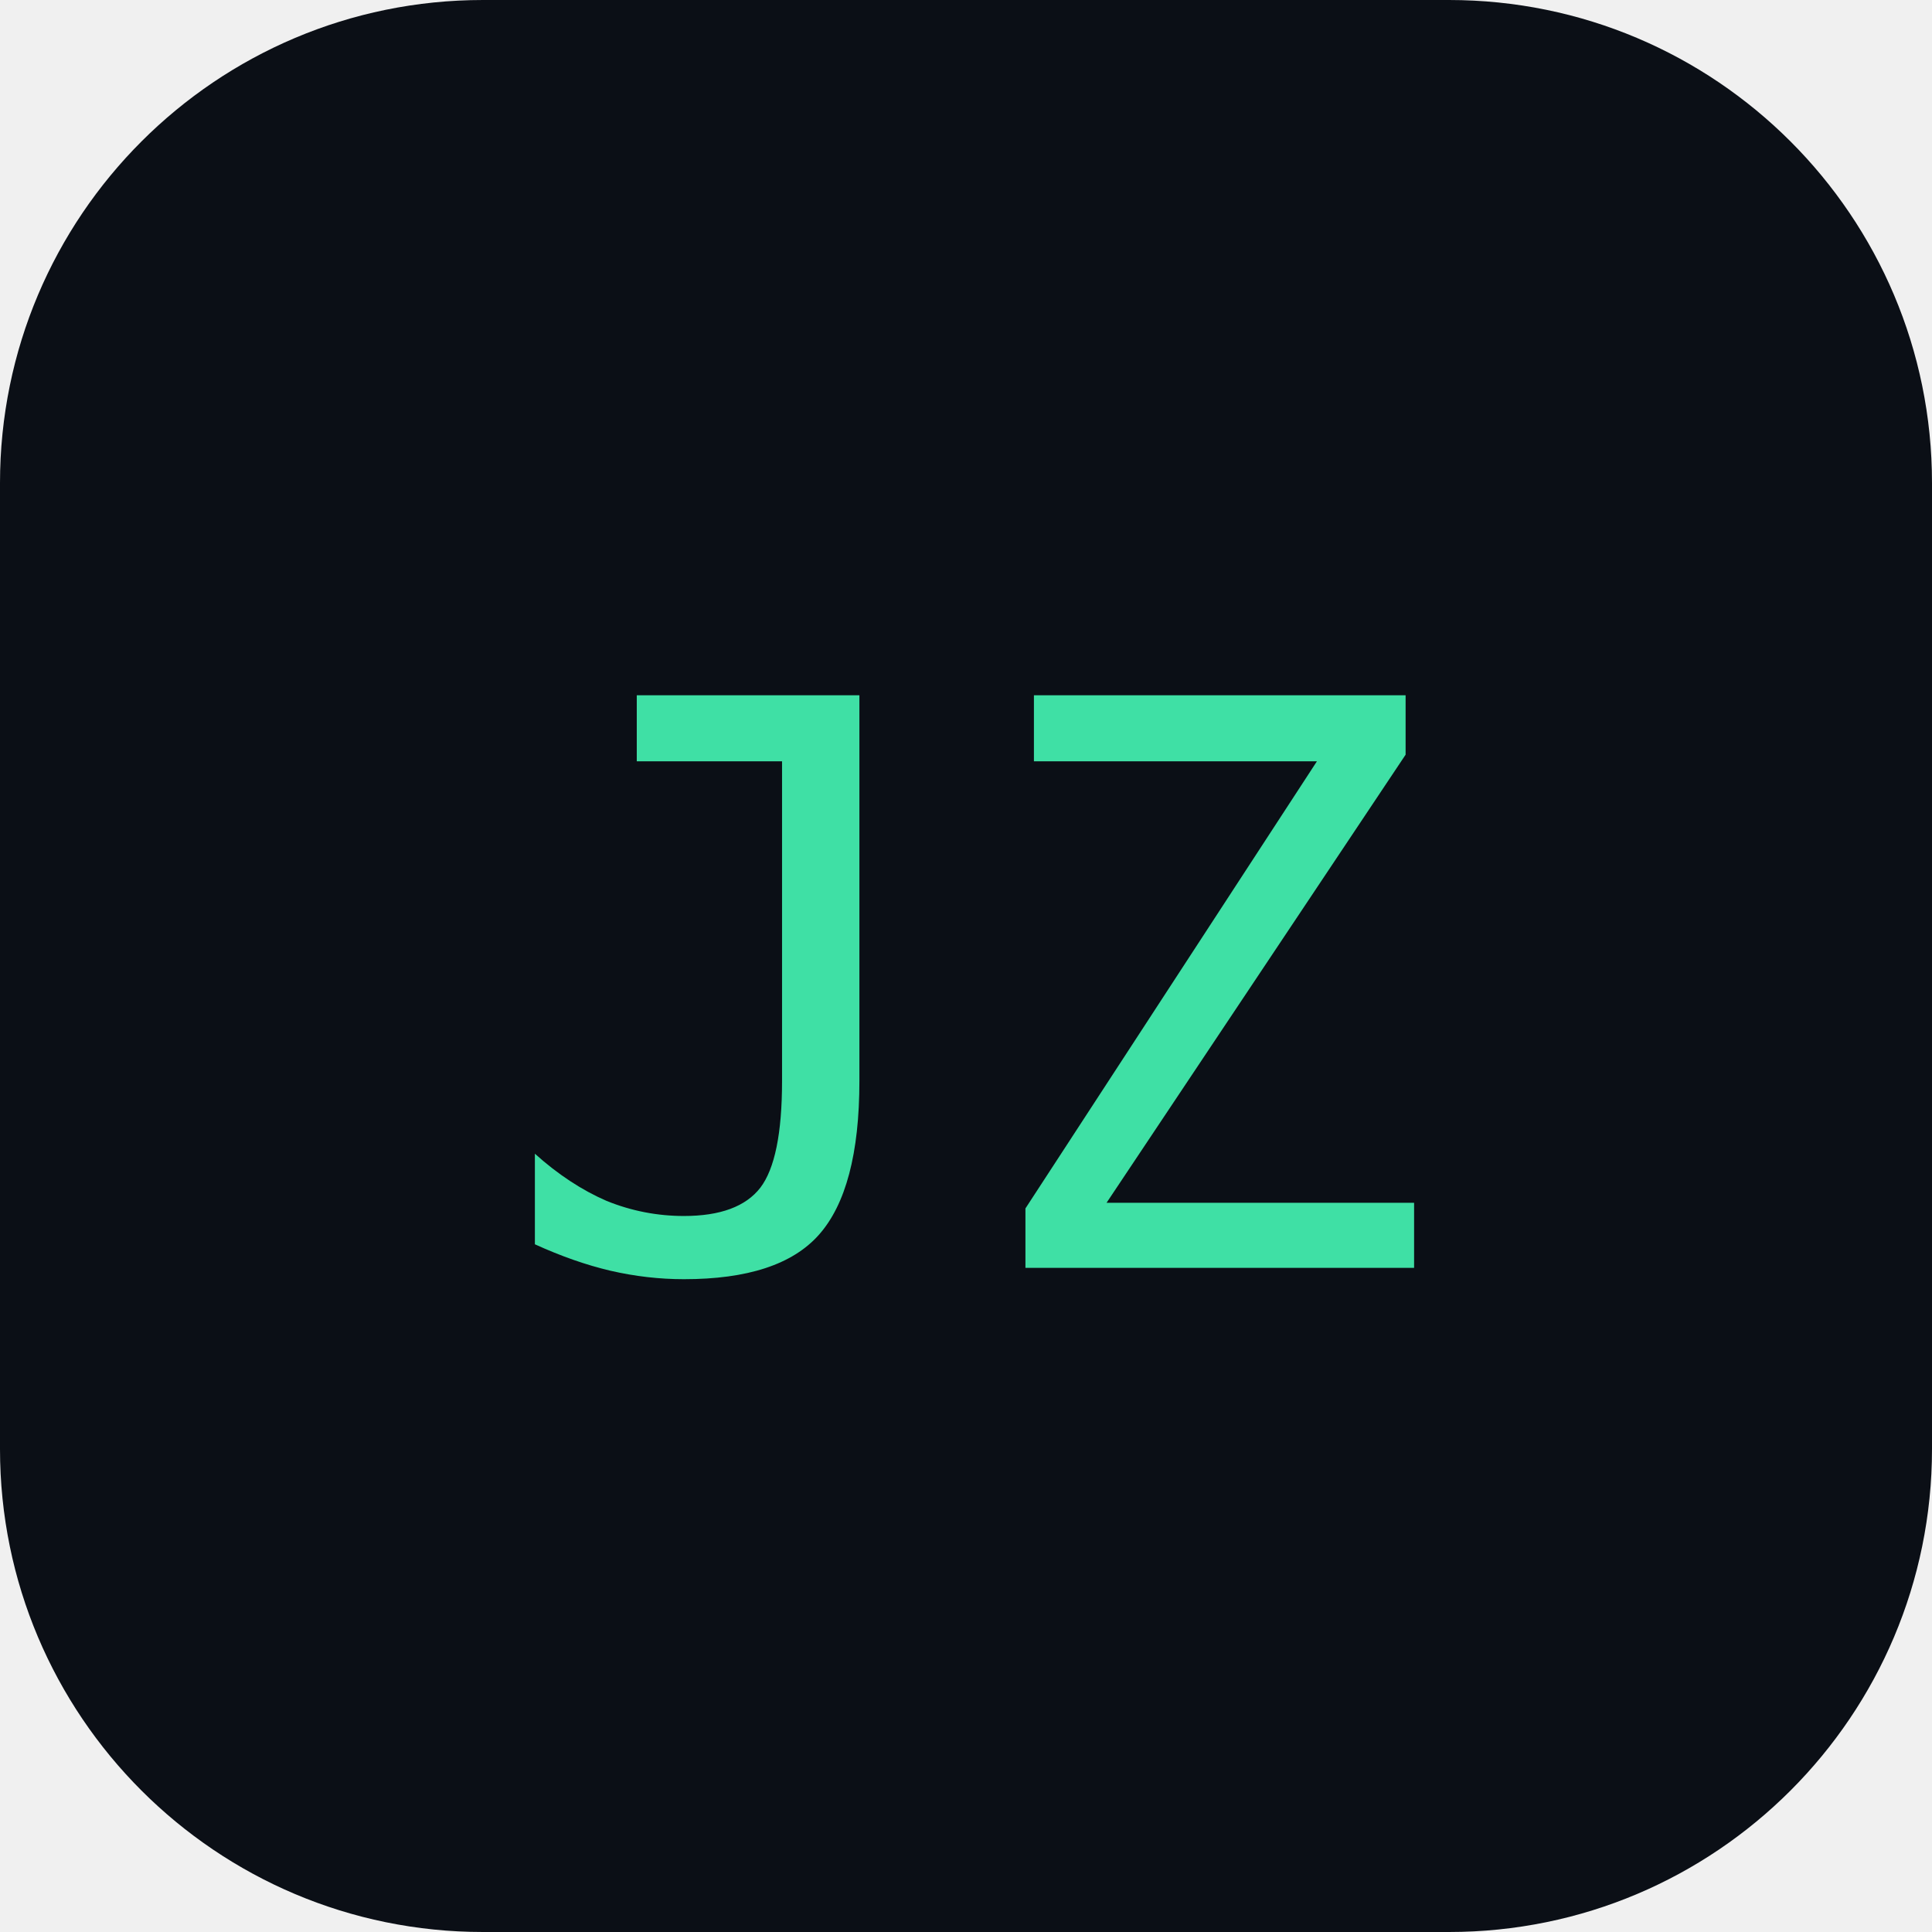
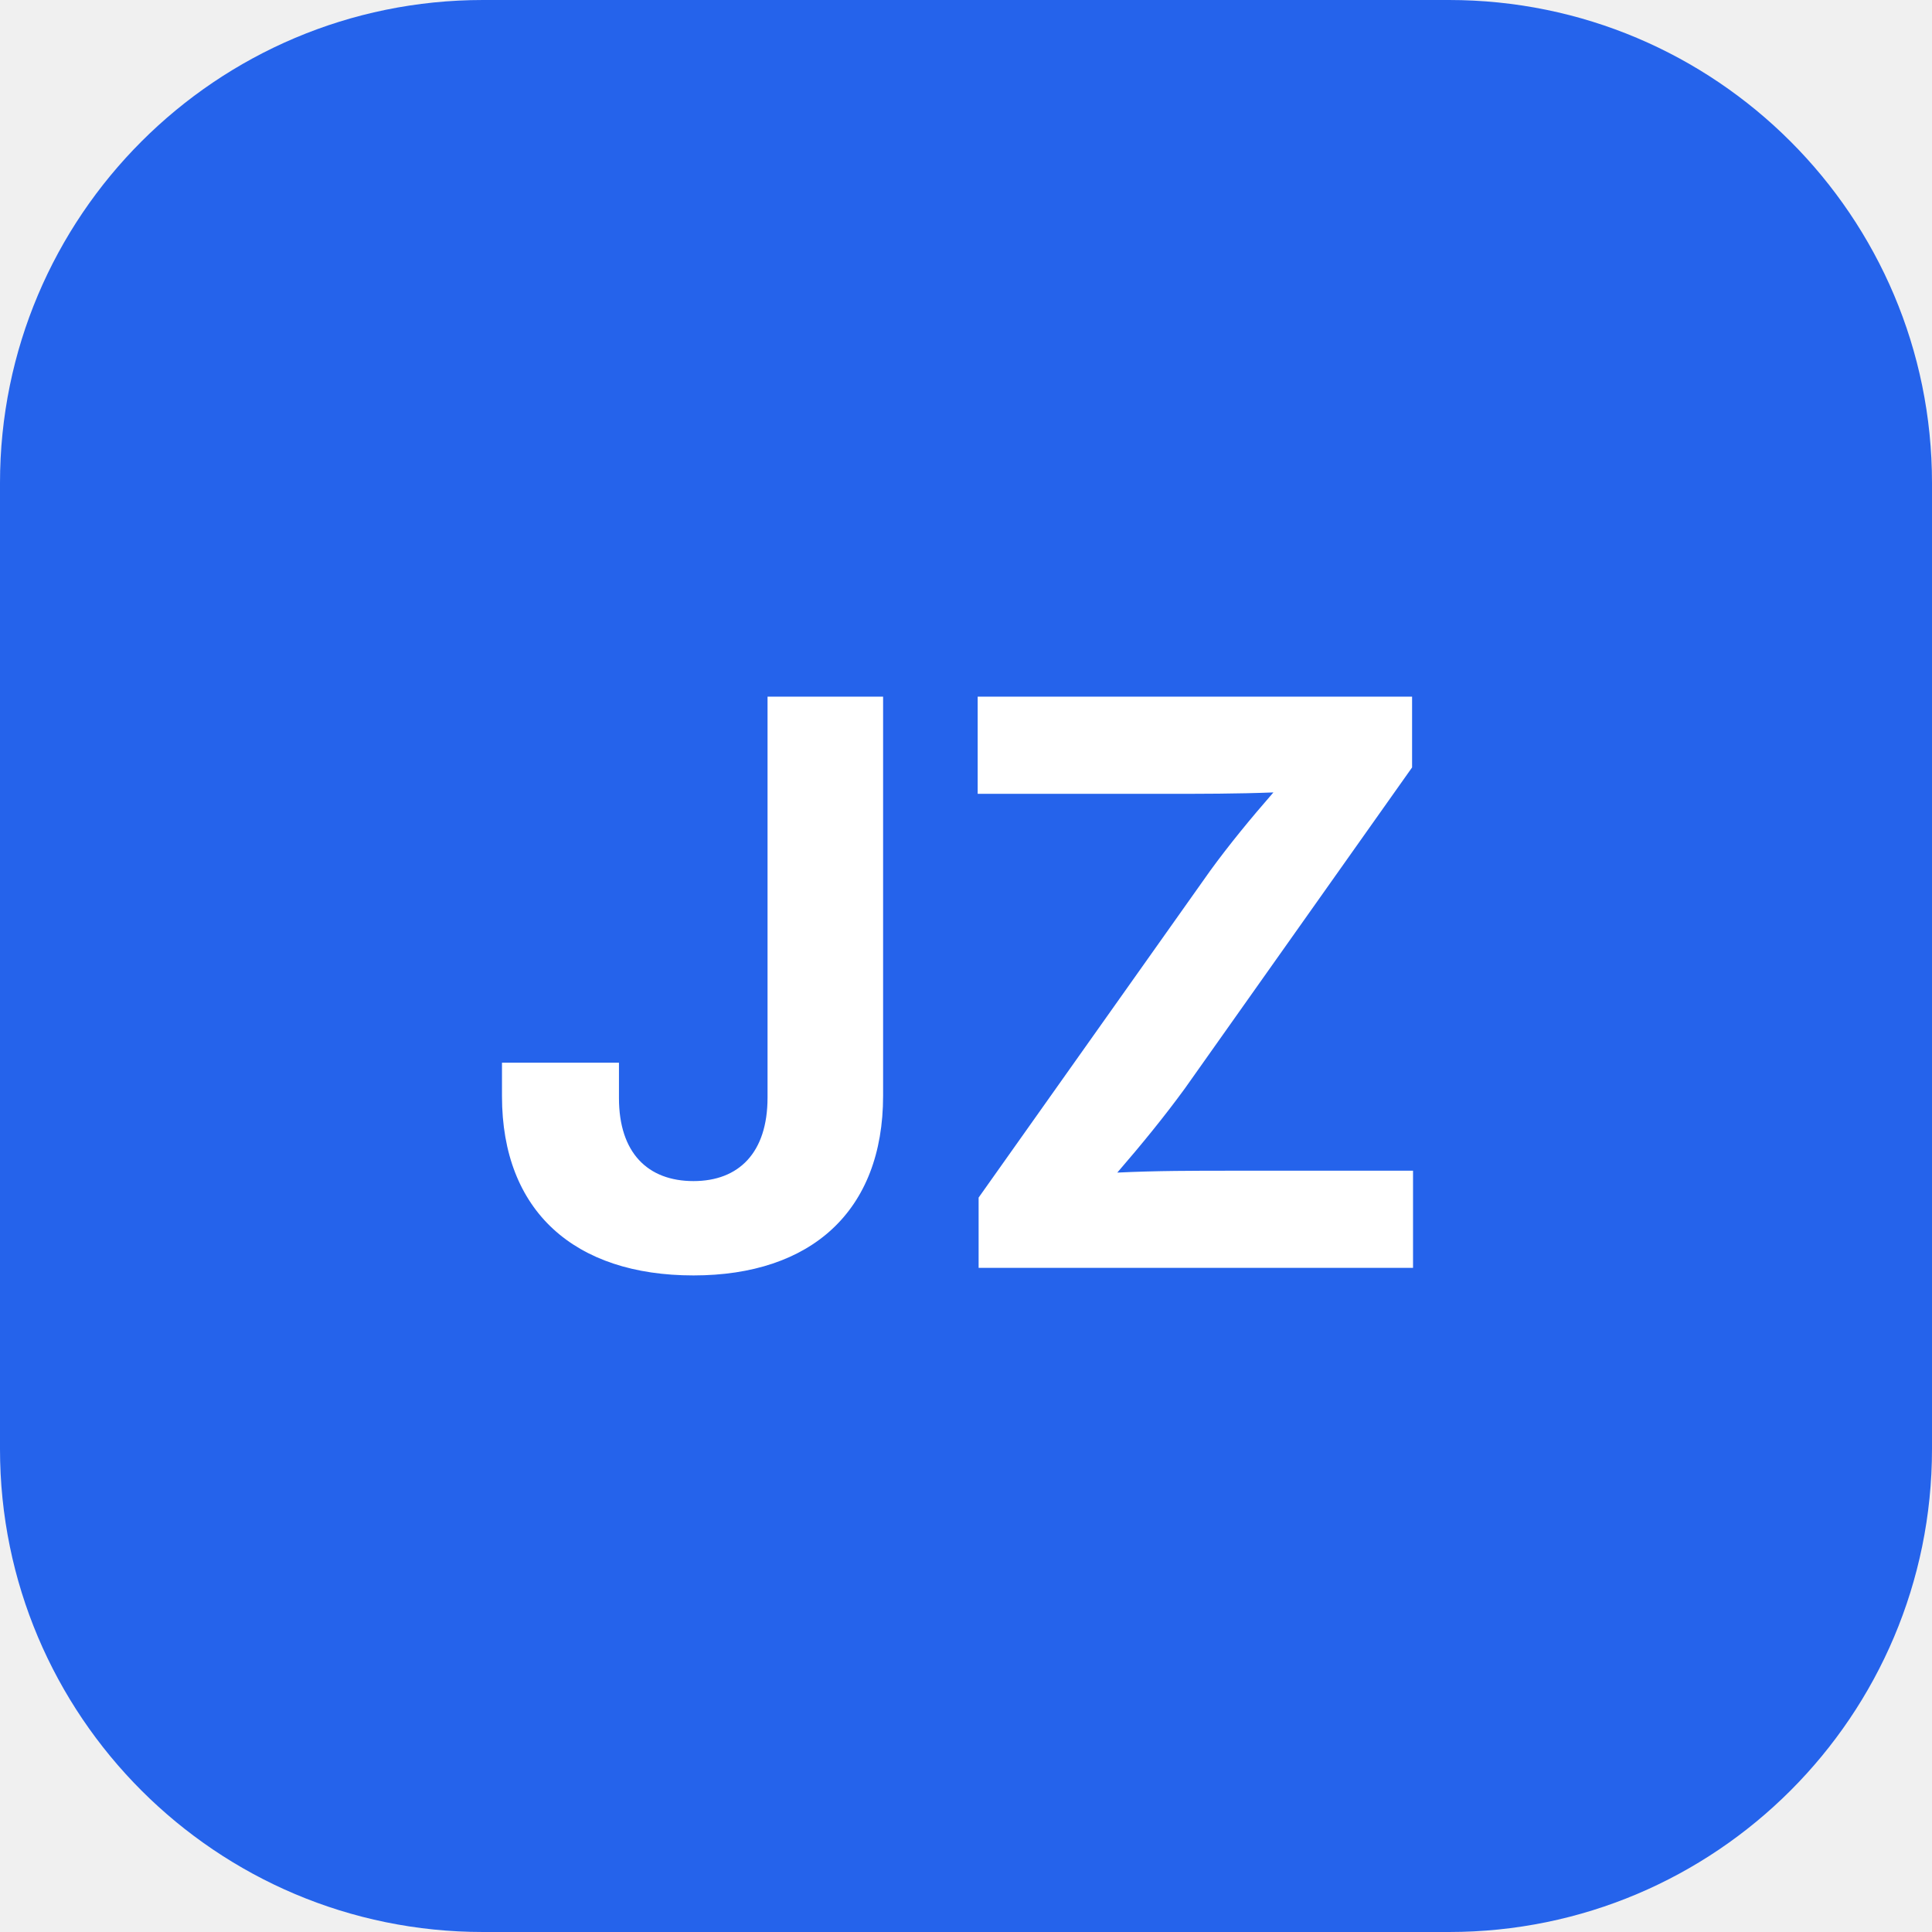
- <svg xmlns="http://www.w3.org/2000/svg" viewBox="0 0 32 32">
-   <rect width="32" height="32" rx="8" fill="#0B0F16" />
-   <text x="16" y="21" font-family="monospace" font-size="13" fill="#3FE0A5" text-anchor="middle">JZ</text>
+ <svg xmlns="http://www.w3.org/2000/svg" viewBox="0 0 64 64">
+   <rect width="64" height="64" rx="16" fill="#2563EB" />
+   <text x="32" y="42" font-family="Inter, sans-serif" font-weight="700" font-size="26" fill="white" text-anchor="middle">JZ</text>
</svg>
